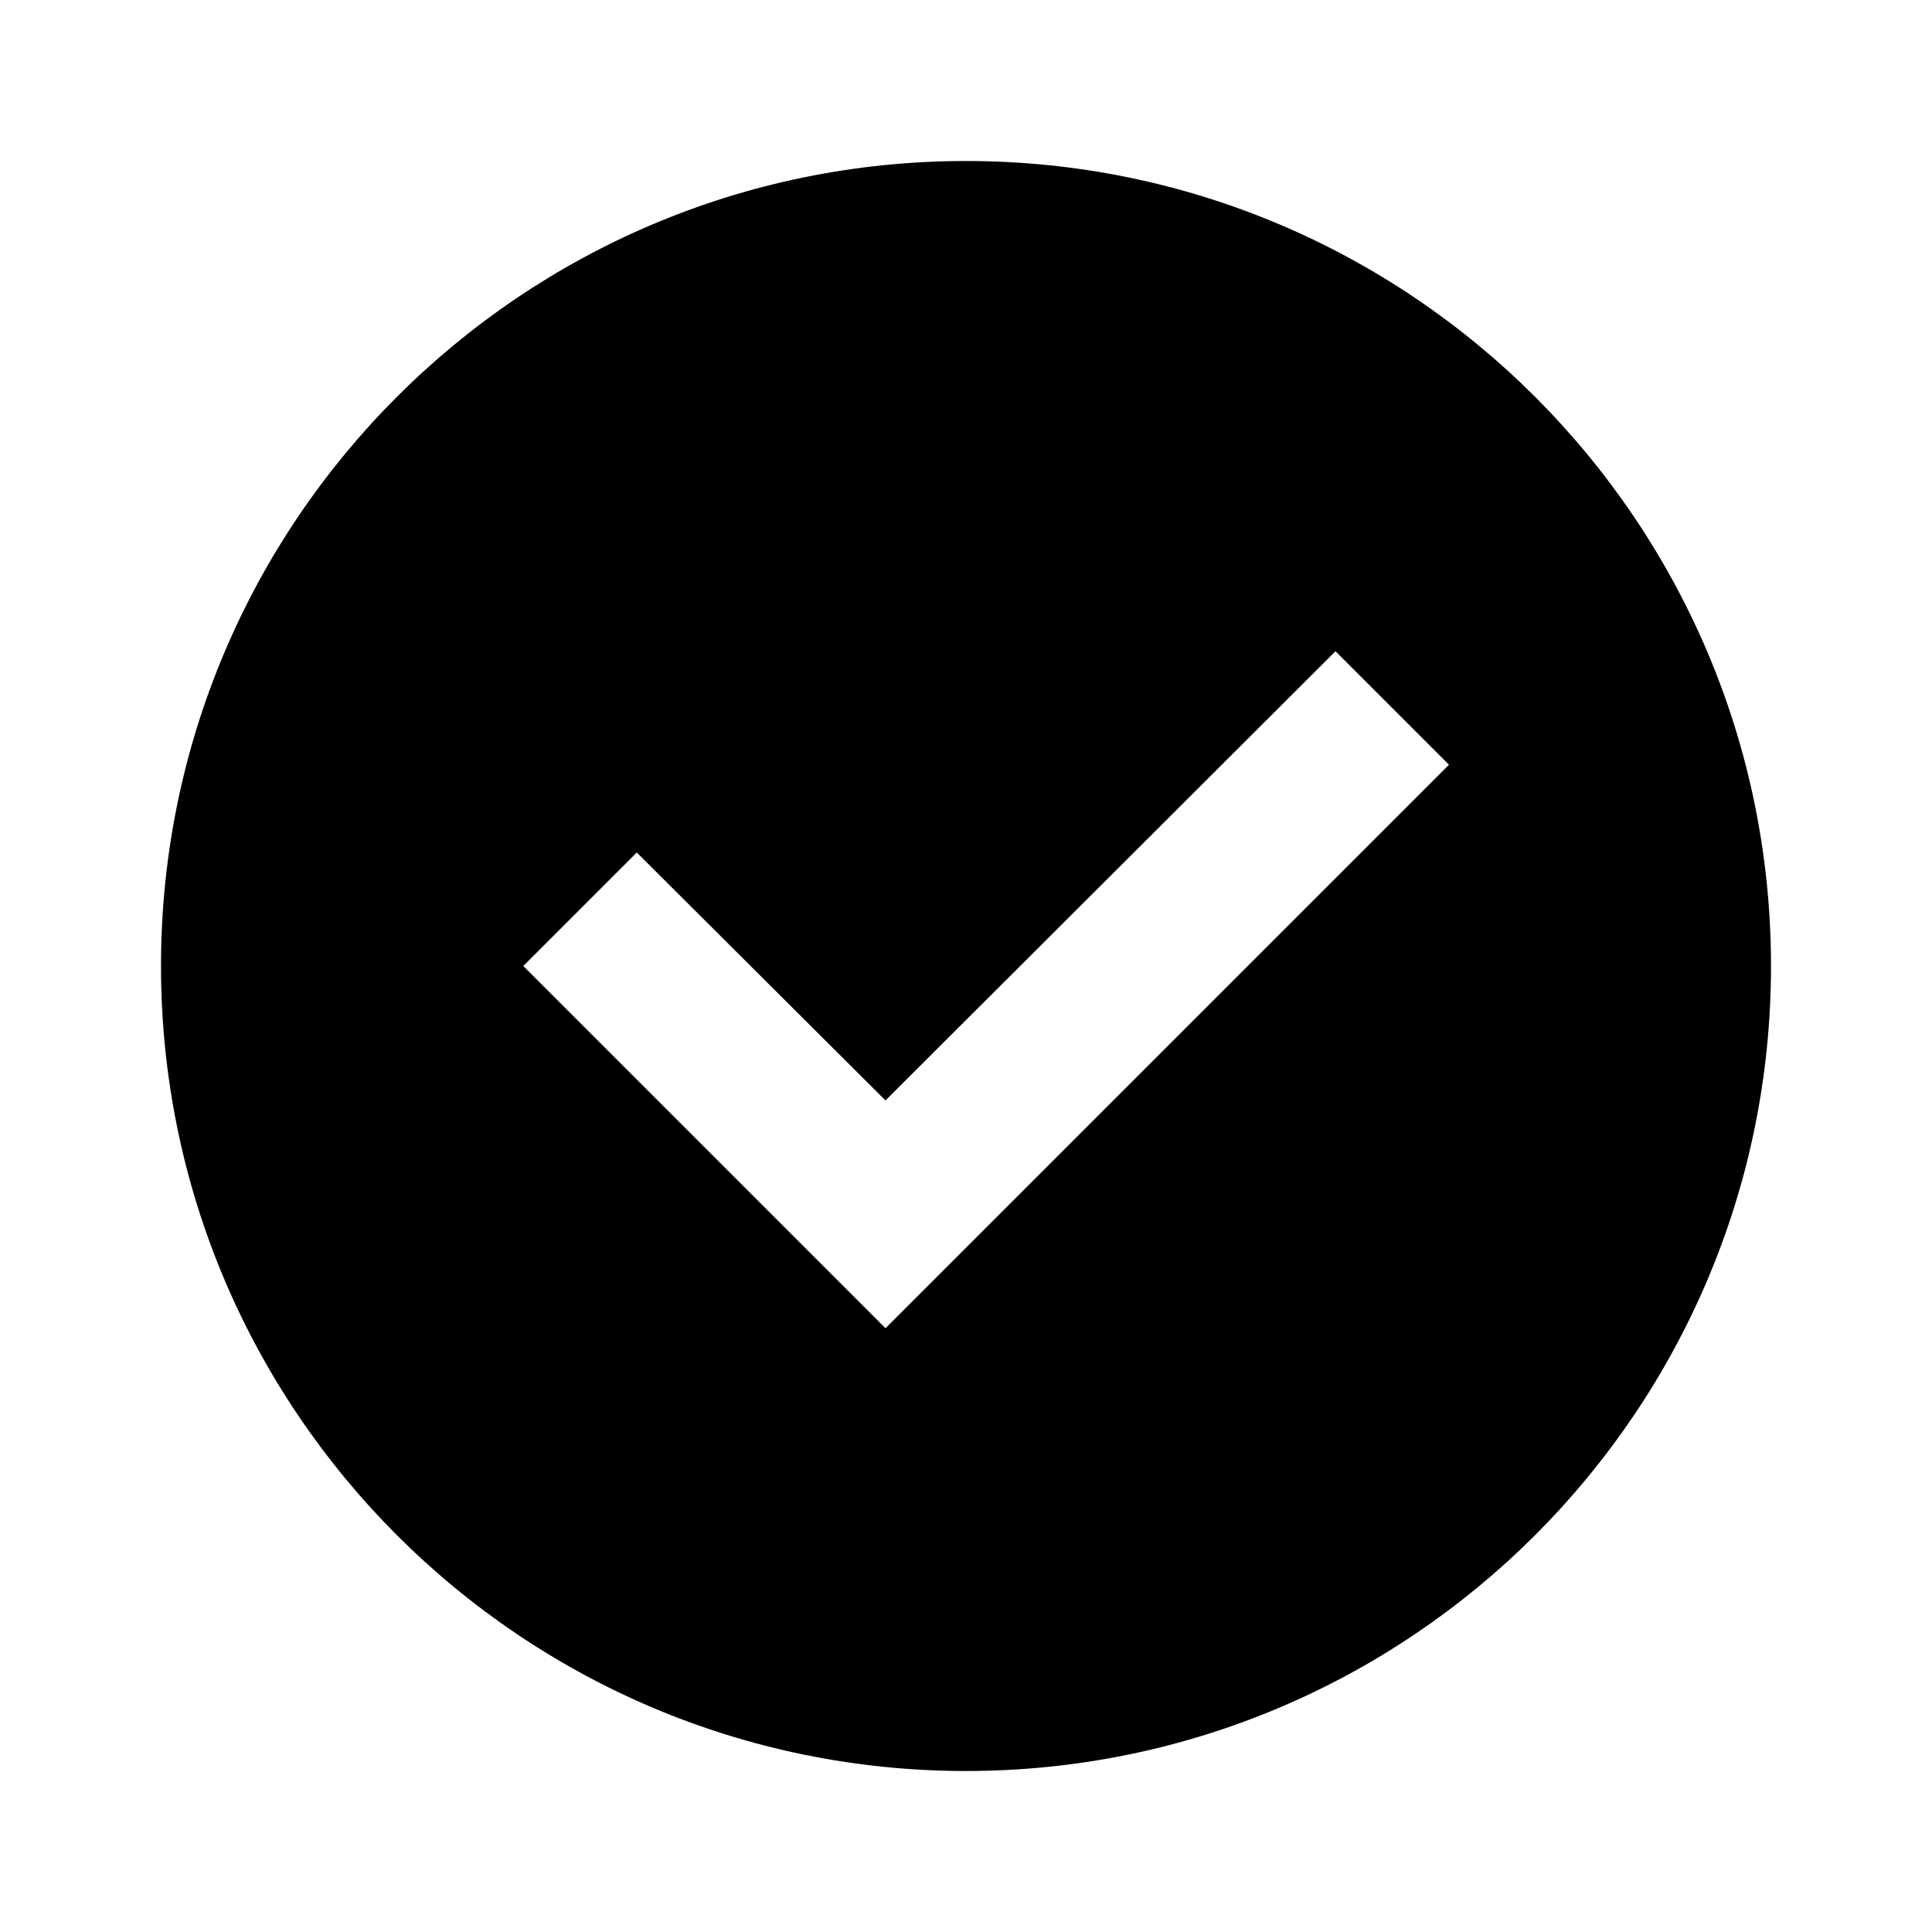
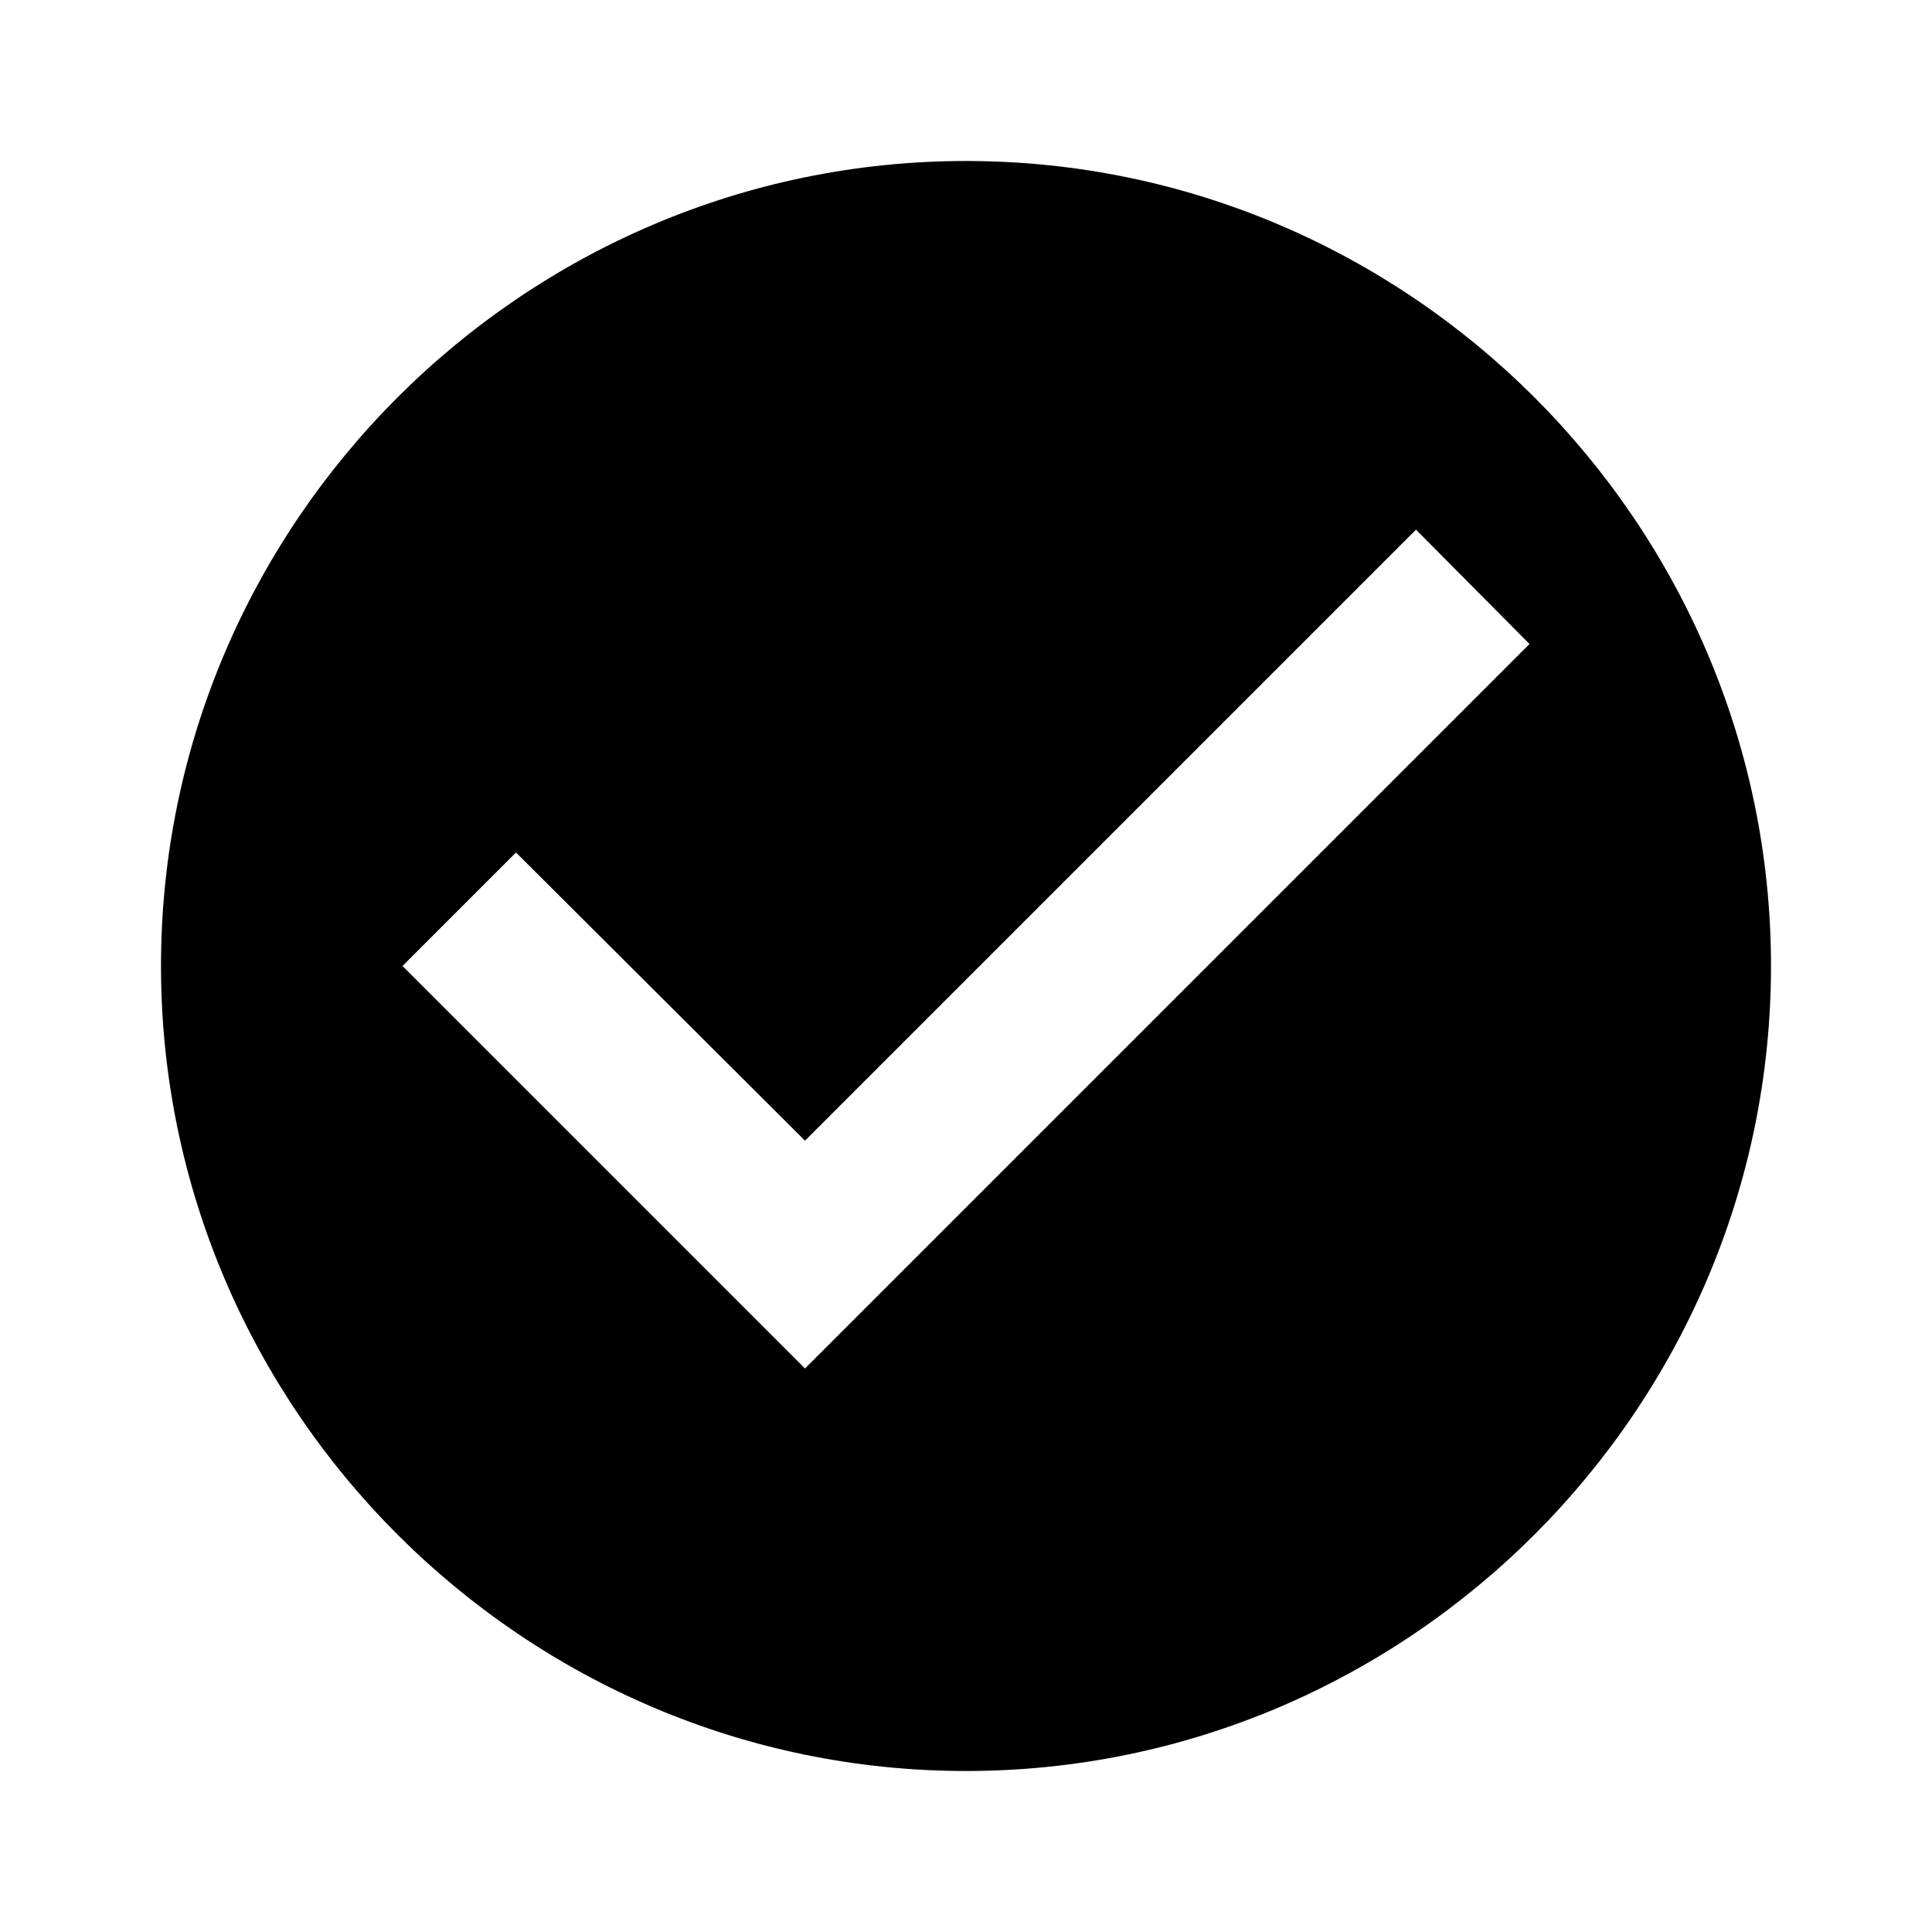
- <svg xmlns="http://www.w3.org/2000/svg" version="1.1" width="24" height="24" viewBox="0 0 24 24">
-   <path d="M12,2C17.52,2 22,6.48 22,12C22,17.52 17.52,22 12,22C6.48,22 2,17.52 2,12C2,6.48 6.48,2 12,2M11,16.5L18,9.5L16.59,8.09L11,13.67L7.91,10.59L6.5,12L11,16.5Z" />
+ <svg xmlns="http://www.w3.org/2000/svg" version="1.1" id="mdi-check-circle" width="24" height="24" viewBox="0 0 24 24">
+   <path d="M12 2C6.5 2 2 6.5 2 12S6.5 22 12 22 22 17.5 22 12 17.5 2 12 2M10 17L5 12L6.41 10.59L10 14.17L17.59 6.58L19 8L10 17Z" />
</svg>
